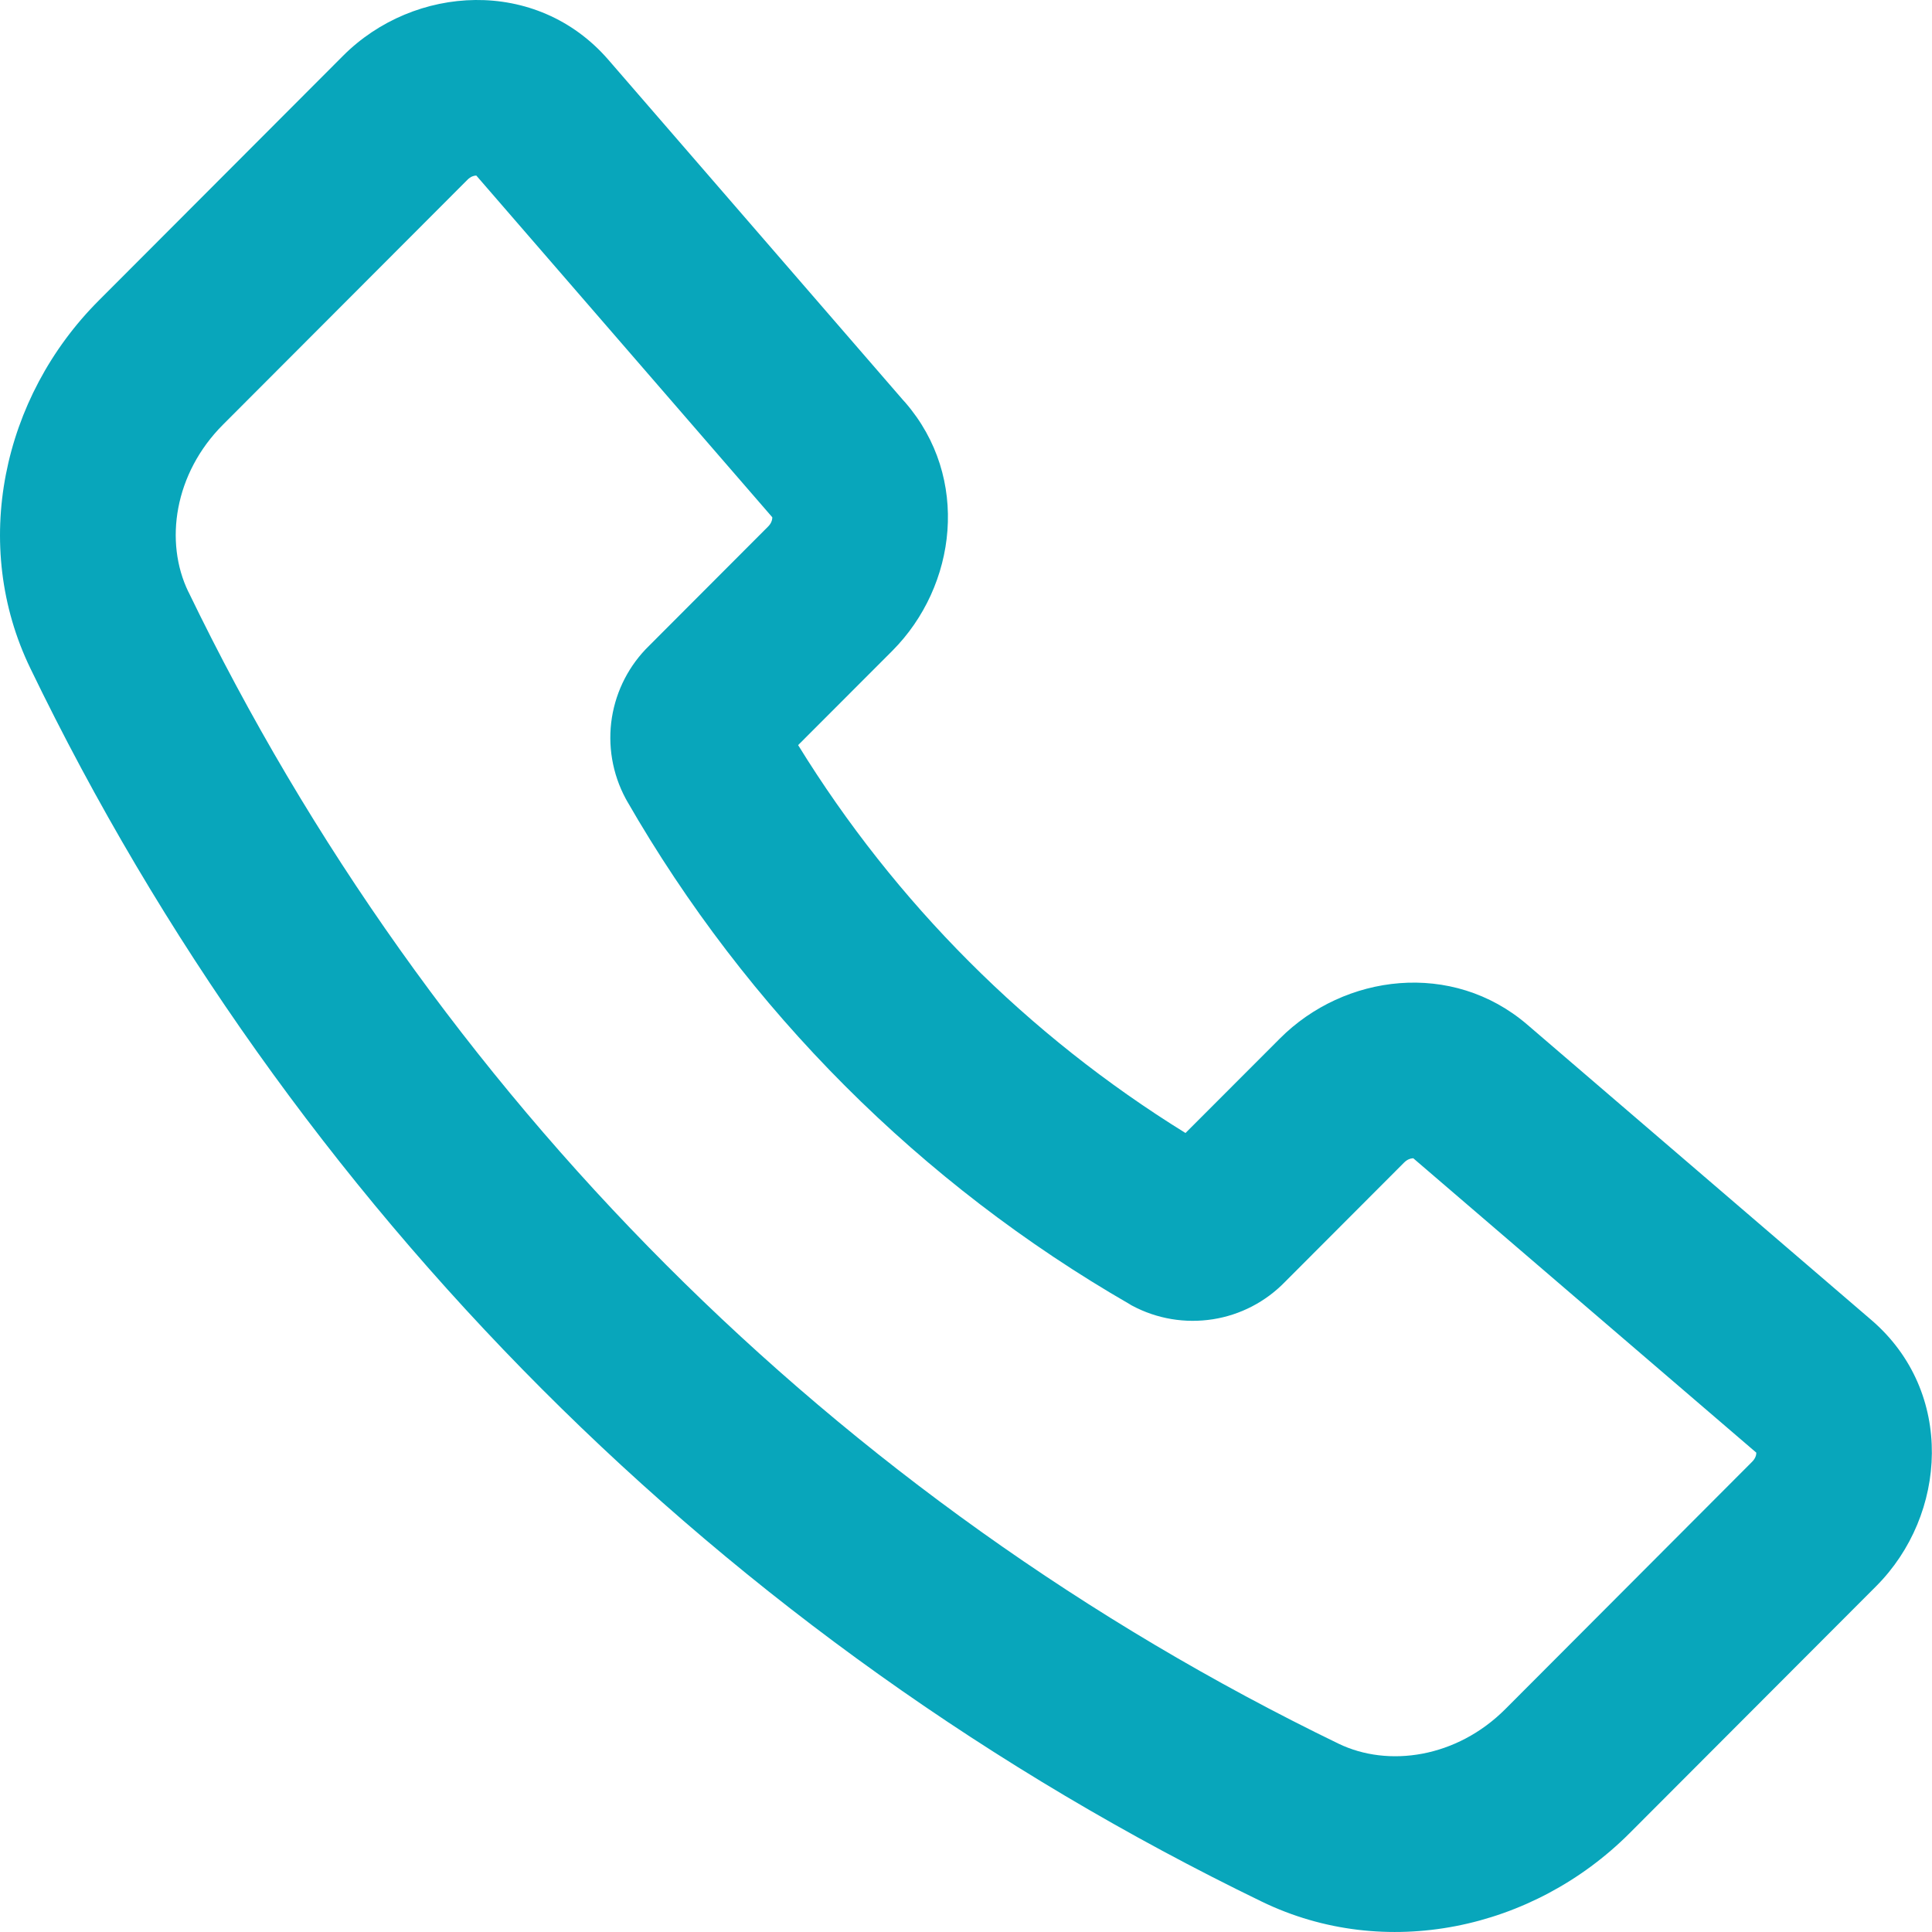
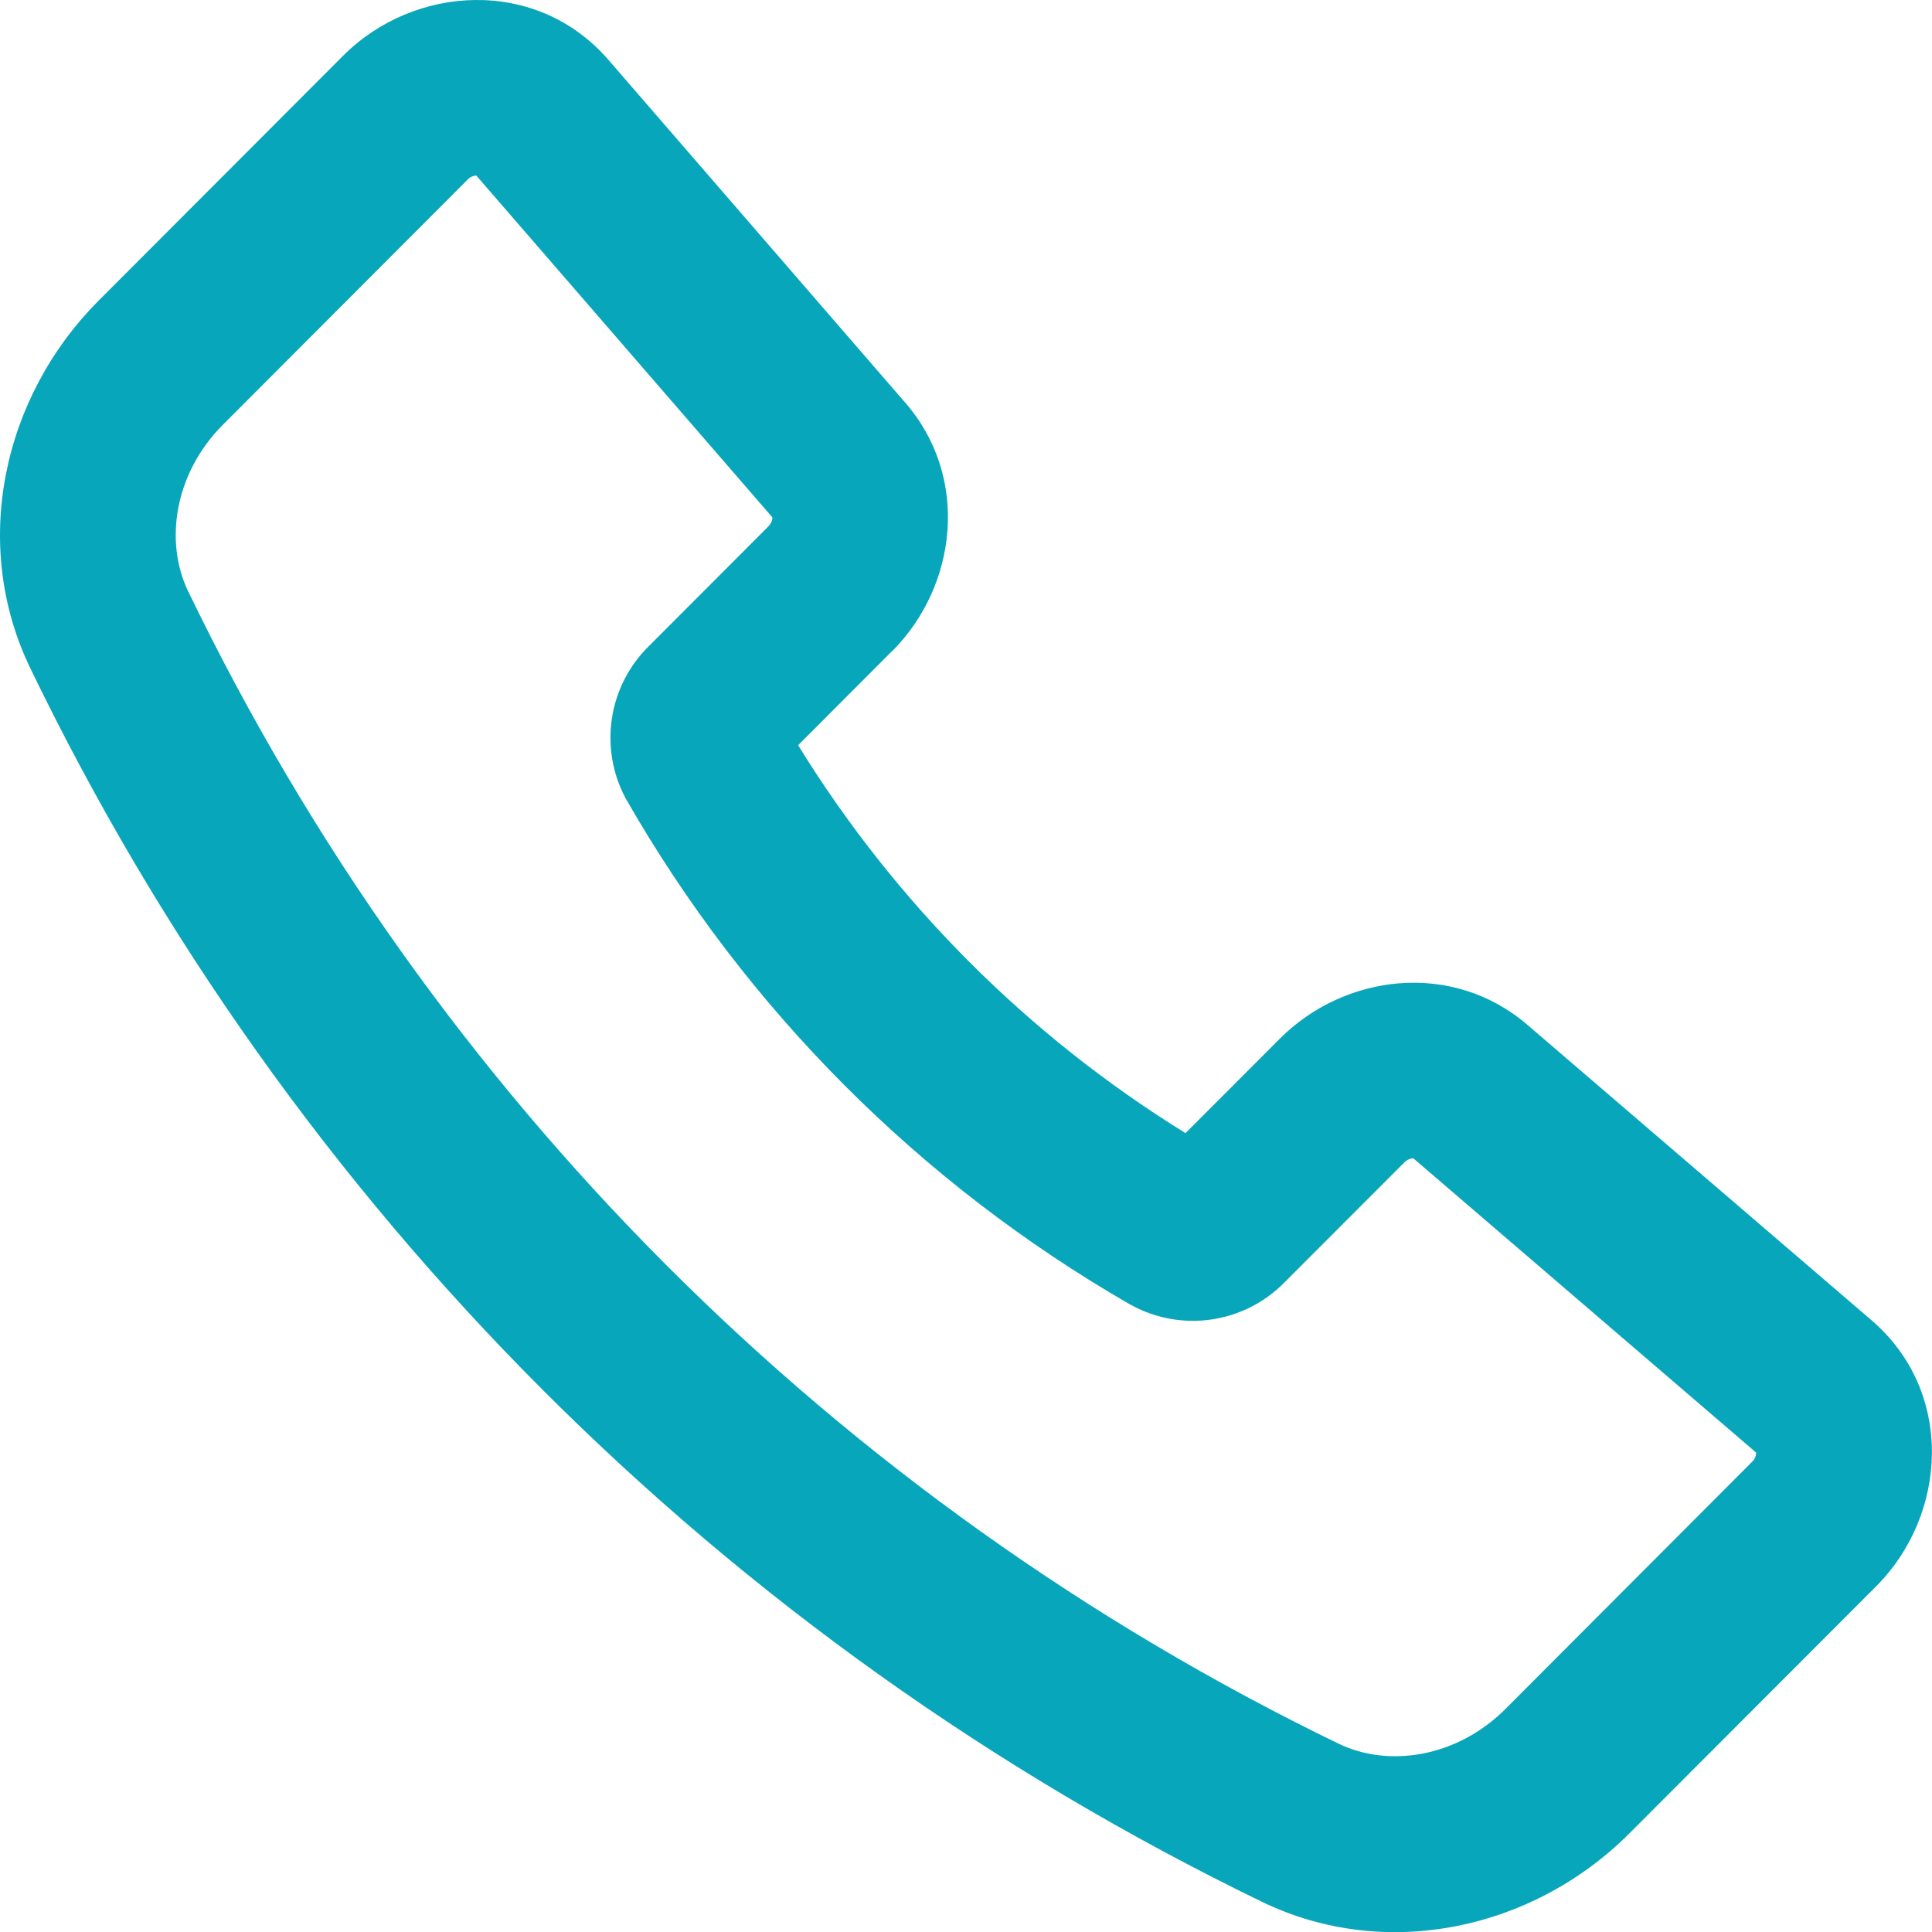
- <svg xmlns="http://www.w3.org/2000/svg" width="18" height="18" viewBox="0 0 18 18" fill="none">
-   <path fill-rule="evenodd" clip-rule="evenodd" d="M3.196 0.52C3.857 -0.143 4.998 -0.216 5.668 0.557L8.415 3.729C8.422 3.736 8.429 3.744 8.435 3.751C9.04 4.45 8.916 5.458 8.314 6.063L8.313 6.064L7.436 6.942C8.341 8.411 9.577 9.648 11.045 10.556L11.924 9.676C12.526 9.072 13.531 8.947 14.229 9.546C14.229 9.546 14.229 9.546 14.229 9.546L17.436 12.299C18.215 12.969 18.143 14.114 17.48 14.778L15.183 17.079C14.282 17.981 12.905 18.274 11.756 17.717C6.747 15.289 2.704 11.24 0.283 6.227C-0.274 5.078 0.019 3.702 0.92 2.8M0.92 2.8L3.196 0.52C3.196 0.52 3.196 0.52 3.196 0.52M10.795 10.806C10.798 10.804 10.8 10.801 10.802 10.799L10.795 10.806ZM7.187 7.191L7.194 7.183C7.192 7.186 7.189 7.188 7.187 7.191ZM7.194 4.816C7.194 4.816 7.195 4.816 7.195 4.817L7.194 4.816ZM7.195 4.819L4.438 1.636C4.437 1.636 4.435 1.636 4.434 1.636C4.418 1.636 4.386 1.643 4.354 1.676L2.078 3.956C1.624 4.41 1.529 5.048 1.755 5.514L1.756 5.515C4.017 10.196 7.792 13.977 12.47 16.245C12.935 16.47 13.572 16.377 14.025 15.923C14.025 15.922 14.025 15.923 14.025 15.923L16.322 13.621C16.355 13.589 16.363 13.556 16.363 13.538C16.363 13.537 16.363 13.535 16.363 13.534L13.168 10.792C13.166 10.791 13.163 10.791 13.159 10.792C13.141 10.793 13.111 10.802 13.082 10.831L11.971 11.944C11.791 12.129 11.556 12.251 11.302 12.291C11.043 12.332 10.778 12.288 10.547 12.164C10.544 12.162 10.54 12.16 10.536 12.158C10.533 12.156 10.53 12.154 10.527 12.152C8.577 11.029 6.96 9.41 5.84 7.46C5.836 7.453 5.833 7.446 5.829 7.44C5.705 7.209 5.66 6.944 5.701 6.685C5.742 6.43 5.863 6.196 6.048 6.016L7.154 4.908C7.155 4.908 7.154 4.909 7.154 4.908C7.184 4.879 7.194 4.848 7.195 4.829C7.195 4.825 7.195 4.822 7.195 4.819ZM13.171 10.792C13.171 10.792 13.171 10.792 13.17 10.792L13.171 10.792ZM13.163 10.787C13.163 10.787 13.163 10.787 13.163 10.787V10.787Z" fill="#08A6BB" />
+ <svg xmlns="http://www.w3.org/2000/svg" width="18" height="18" fill="none">
+   <path fill-rule="evenodd" clip-rule="evenodd" d="M3.196.52c.661-.663 1.802-.736 2.472.037L8.415 3.73a.81.81 0 01.02.022c.605.699.481 1.707-.12 2.312h-.002l-.877.879a11.09 11.09 0 003.609 3.614l.879-.88c.602-.604 1.607-.729 2.305-.13l3.207 2.753c.78.67.707 1.815.044 2.479l-2.297 2.3c-.901.903-2.278 1.197-3.427.639A24.712 24.712 0 01.283 6.227C-.274 5.078.019 3.702.92 2.8m0 0L3.196.52m7.6 10.286l.006-.007-.007.007zm-3.61-3.615l.008-.008a.41.41 0 01-.007.008zm.008-2.375zm.001.003L4.438 1.636h-.004a.12.12 0 00-.08.04l-2.276 2.28c-.454.454-.549 1.092-.323 1.558l.001.001a23.076 23.076 0 0010.714 10.73c.465.225 1.101.131 1.555-.322l2.297-2.302a.124.124 0 00.04-.087l-3.194-2.742h-.009a.125.125 0 00-.077.04l-1.111 1.112a1.196 1.196 0 01-1.435.213l-.01-.005A12.728 12.728 0 015.83 7.44a1.197 1.197 0 01.219-1.424l1.106-1.108c.03-.03.04-.06.041-.08a.06.06 0 000-.009zm5.976 5.973h-.001zm-.008-.005z" fill="#08A6BB" />
</svg>
